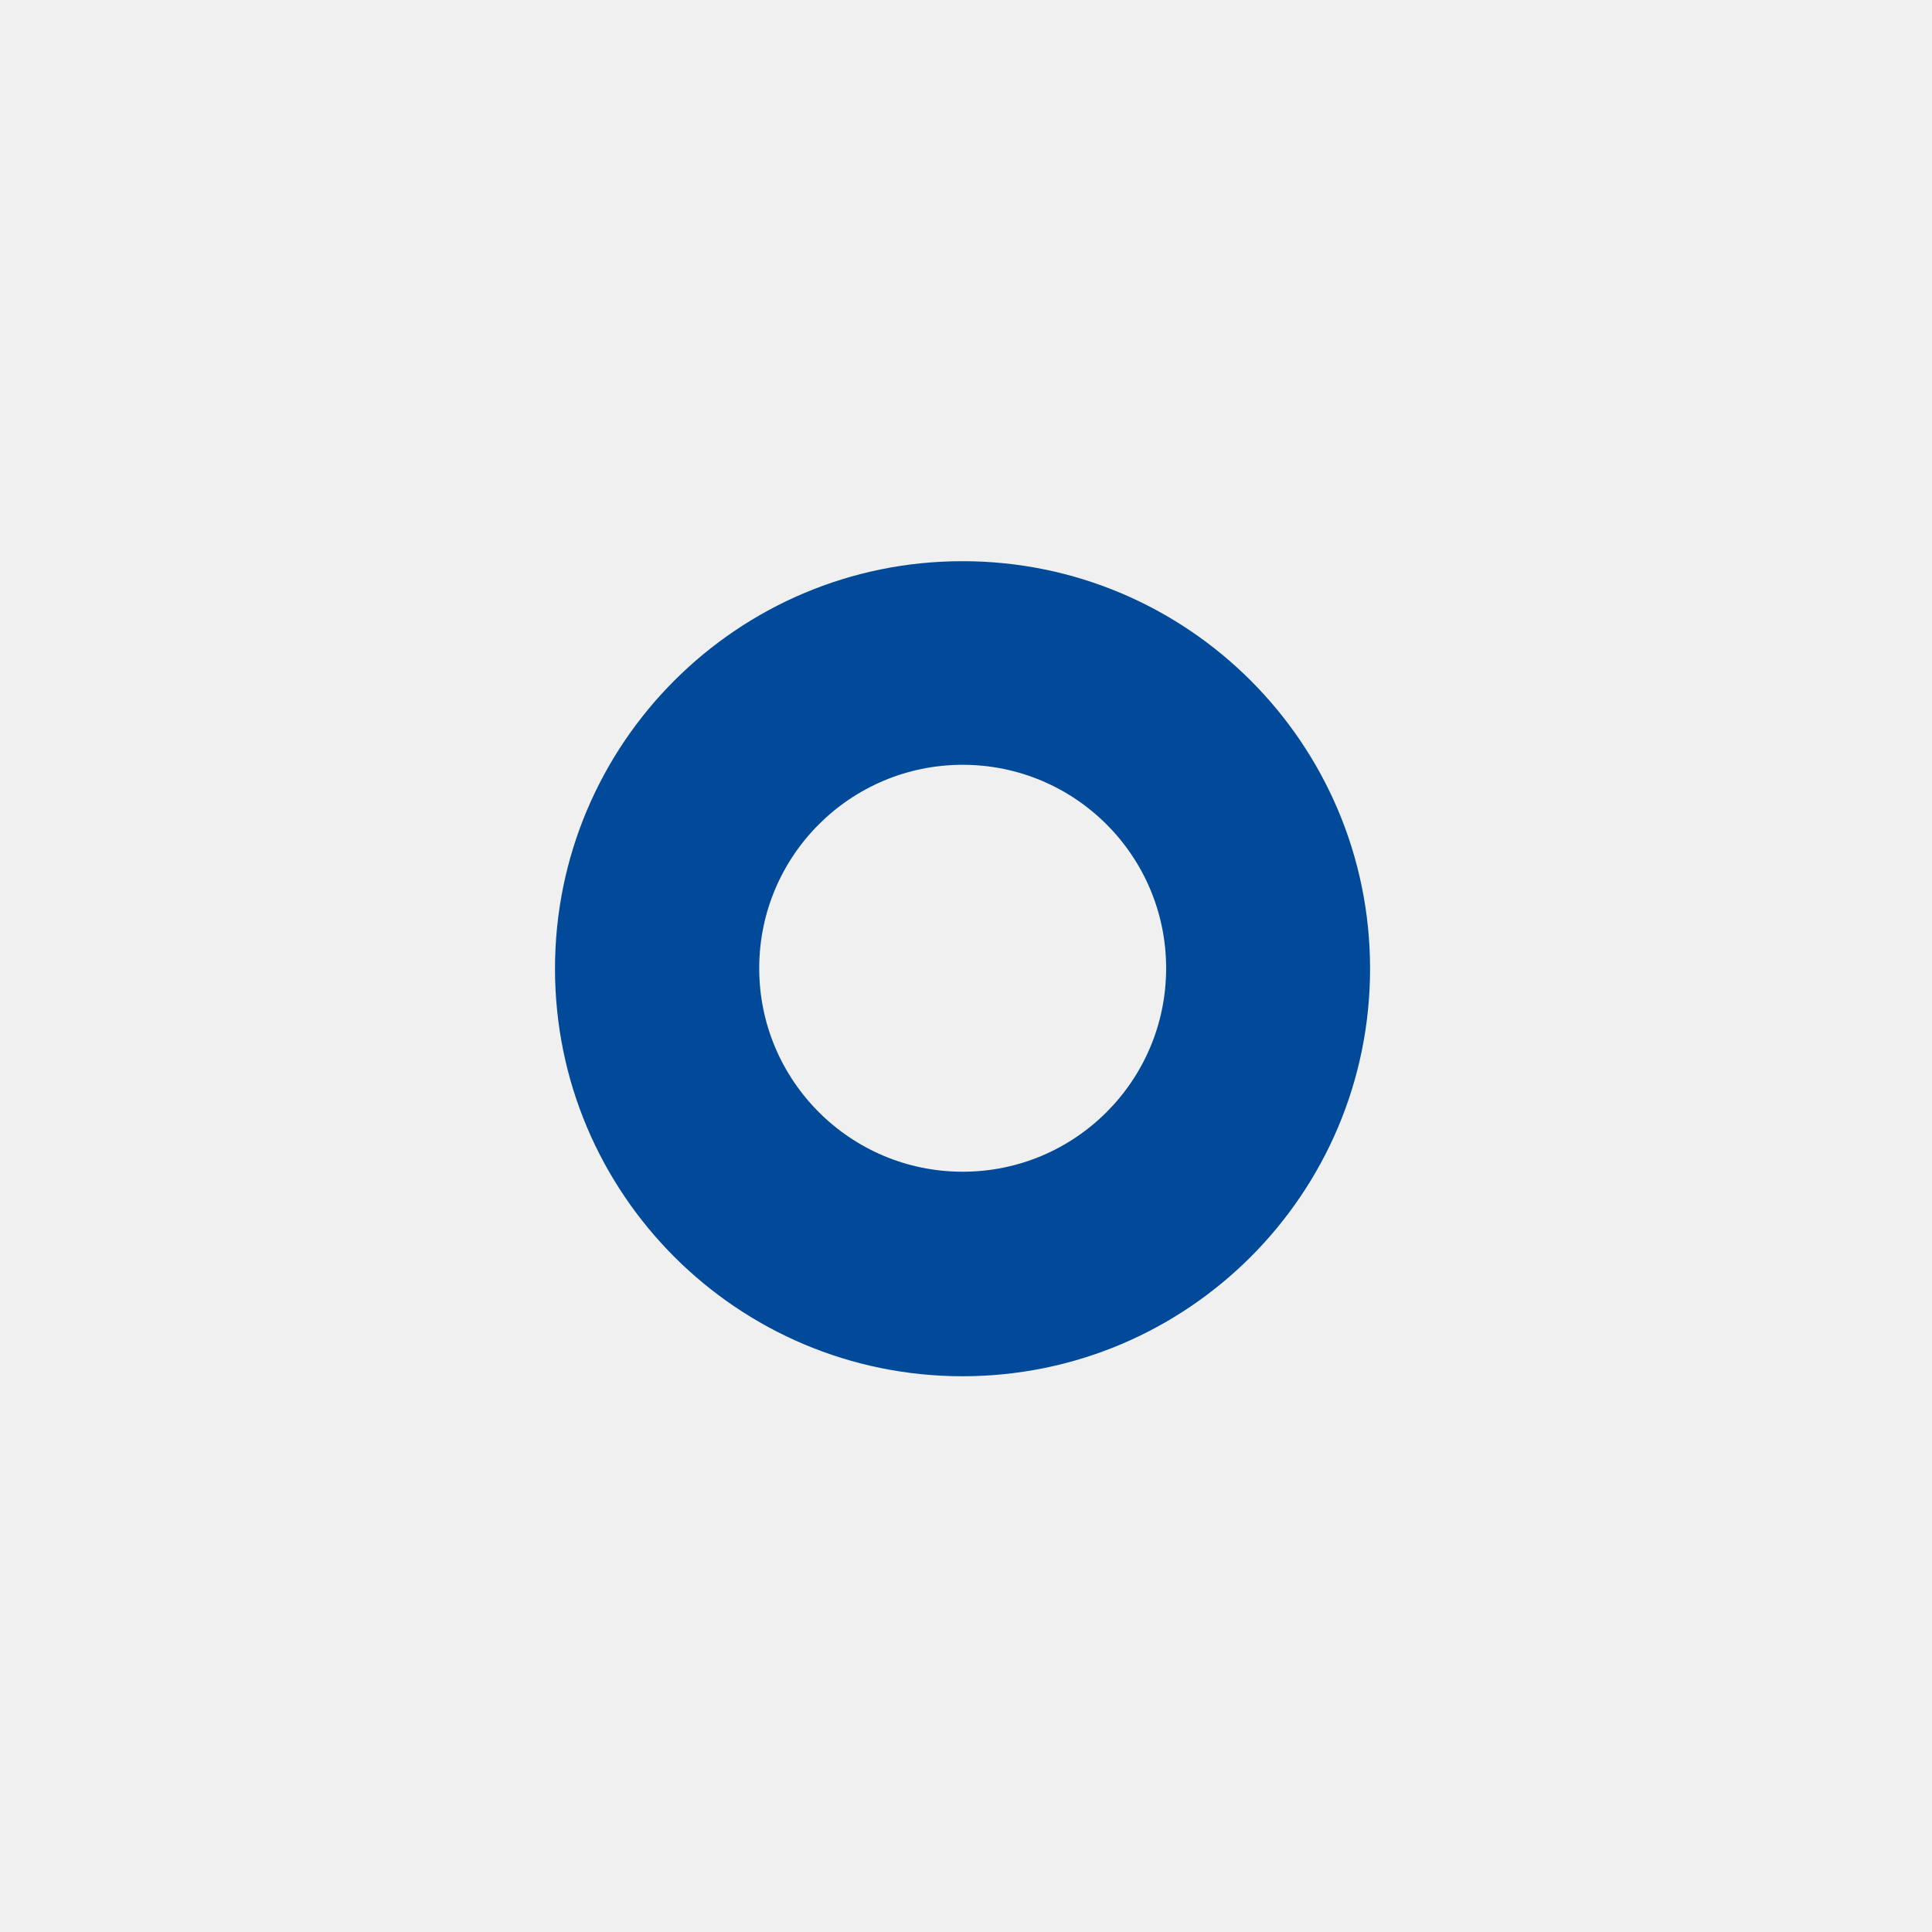
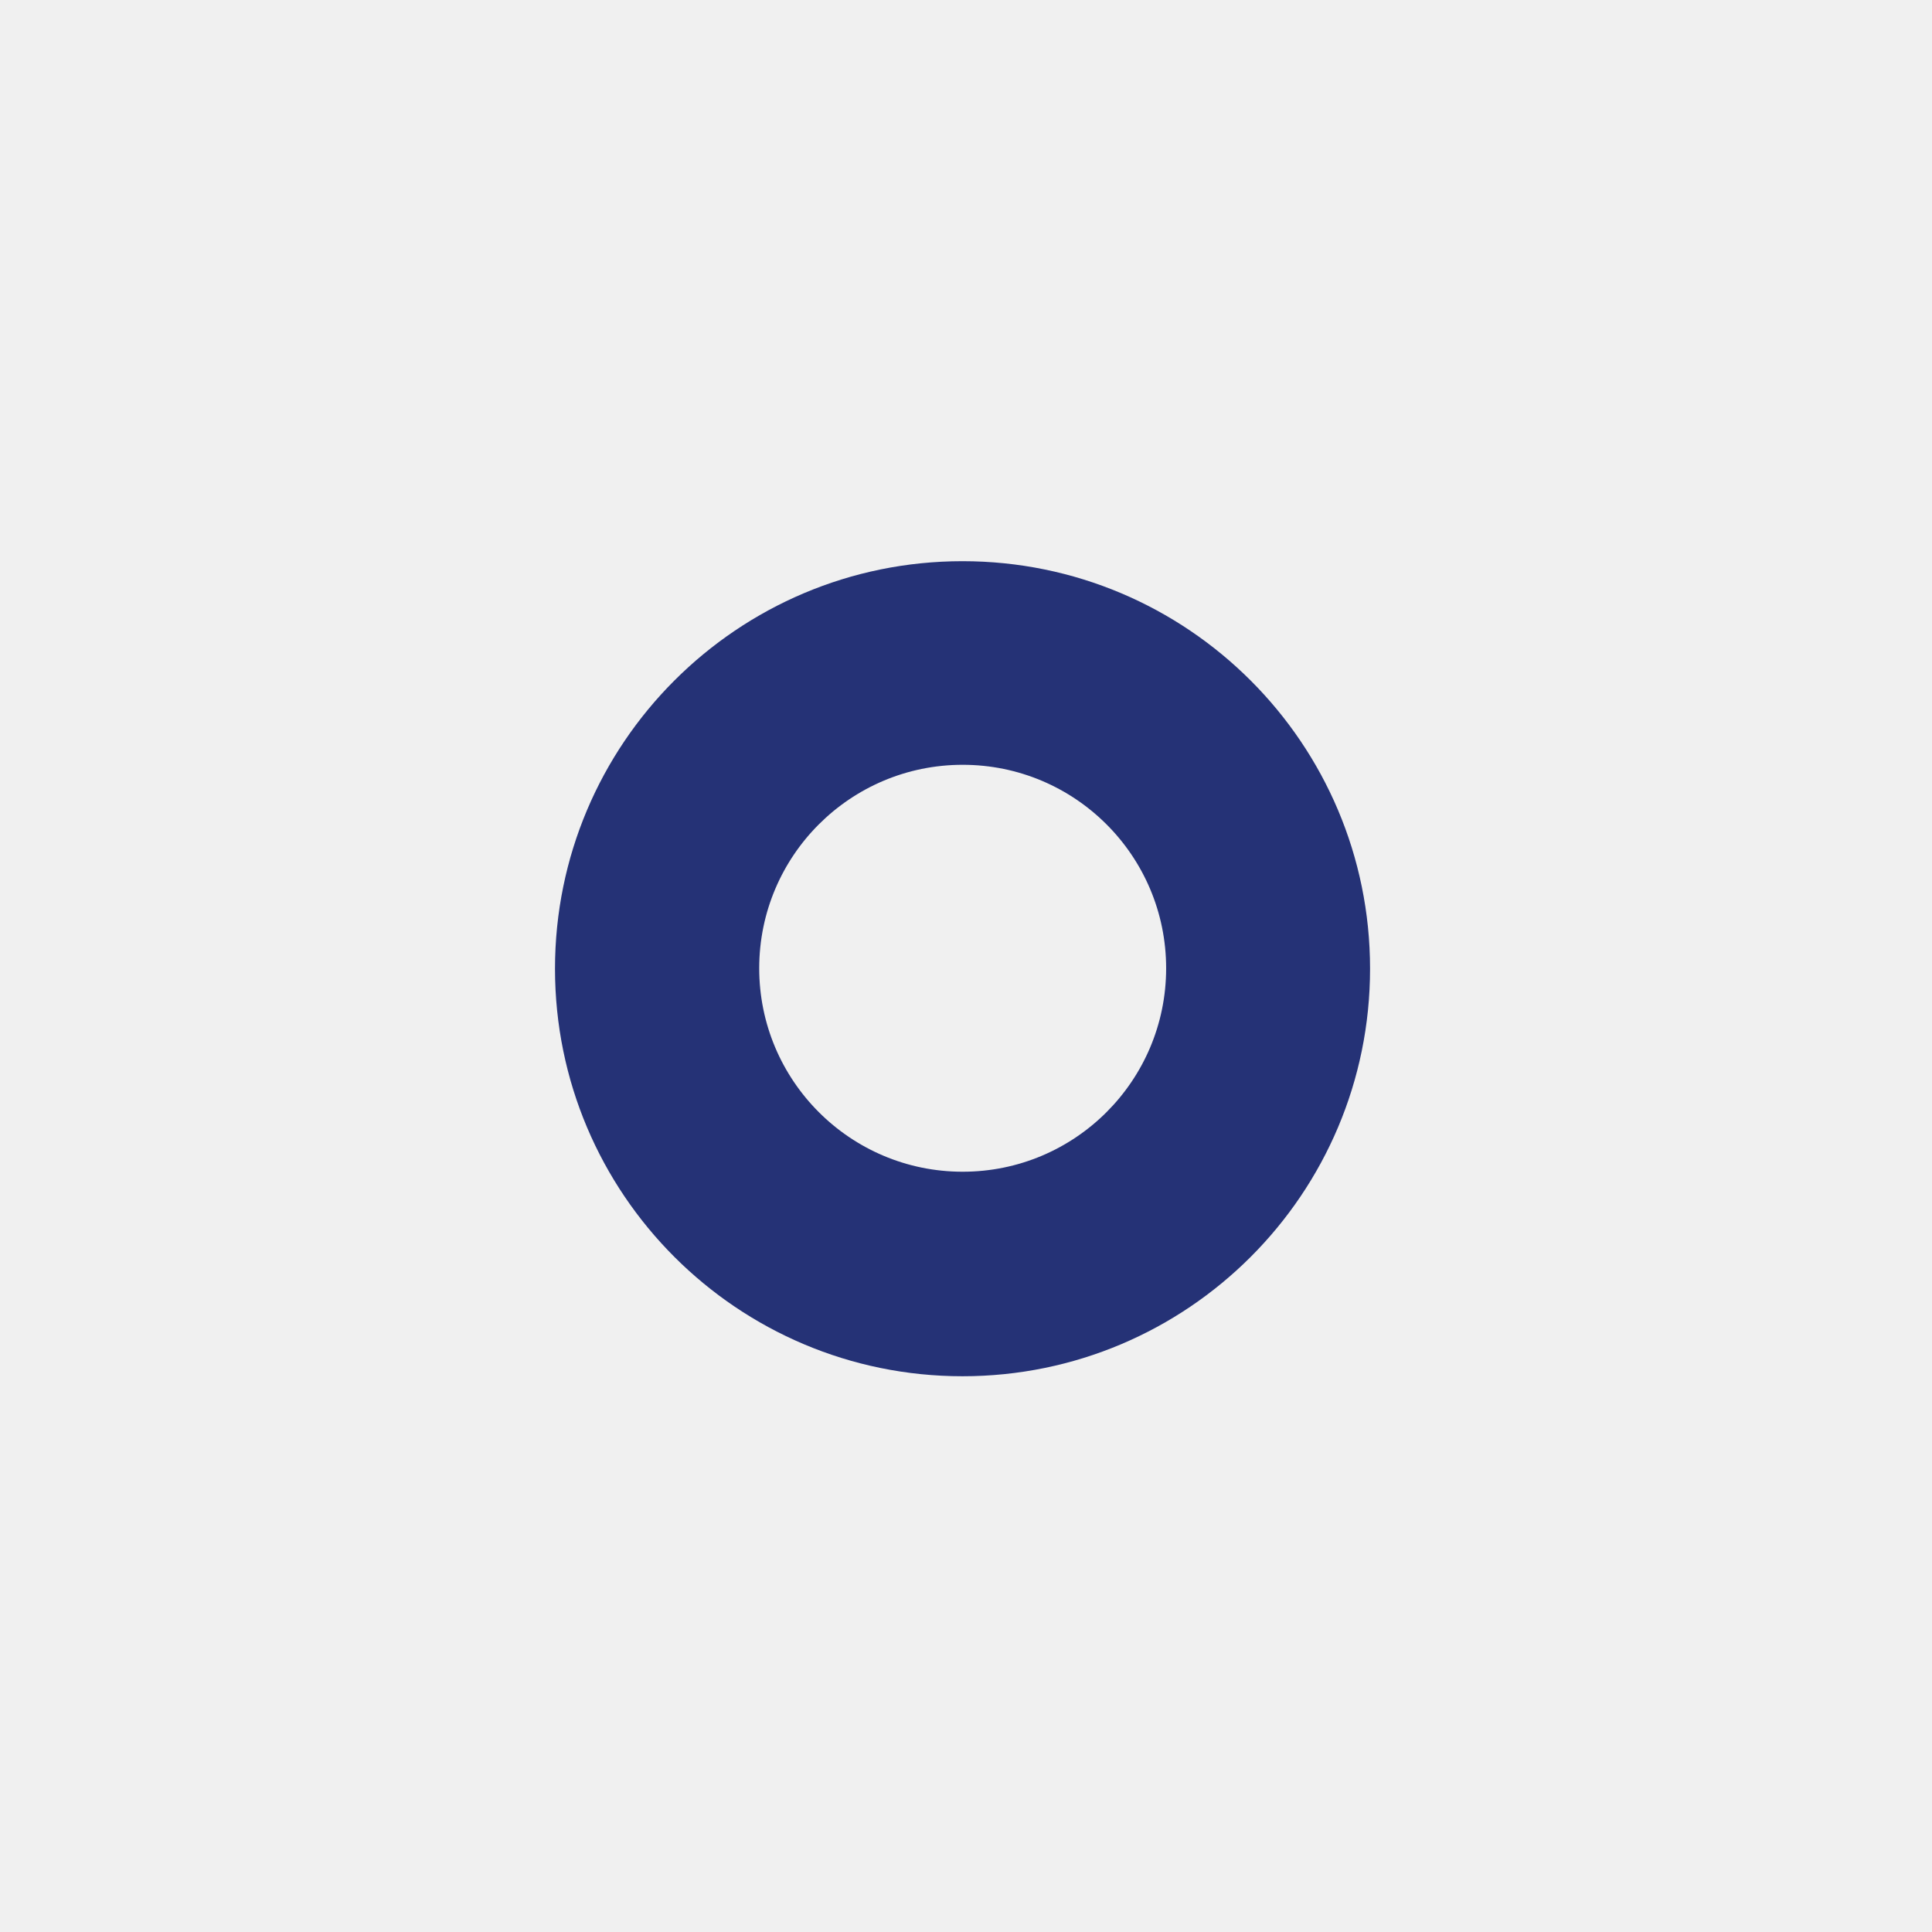
<svg xmlns="http://www.w3.org/2000/svg" viewBox="0 0 128 128">
  <defs>
-     <style>.cls-1{fill:#fff;opacity:0;}.cls-2{fill:#004a99;}</style>
+     <style>.cls-1{fill:#fff;opacity:0;}.cls-2{fill:#253276;}</style>
  </defs>
  <g id="pin_kreis" data-name="pin &amp; kreis">
    <circle class="cls-1" cx="64" cy="64" r="64" />
  </g>
  <g id="icon">
    <path id="ring" class="cls-2" d="M63.77,37.18a27,27,0,1,0,27,27A27,27,0,0,0,63.77,37.18Zm0,40.45A13.48,13.48,0,1,1,77.26,64.15,13.48,13.48,0,0,1,63.77,77.63Z" />
  </g>
</svg>
